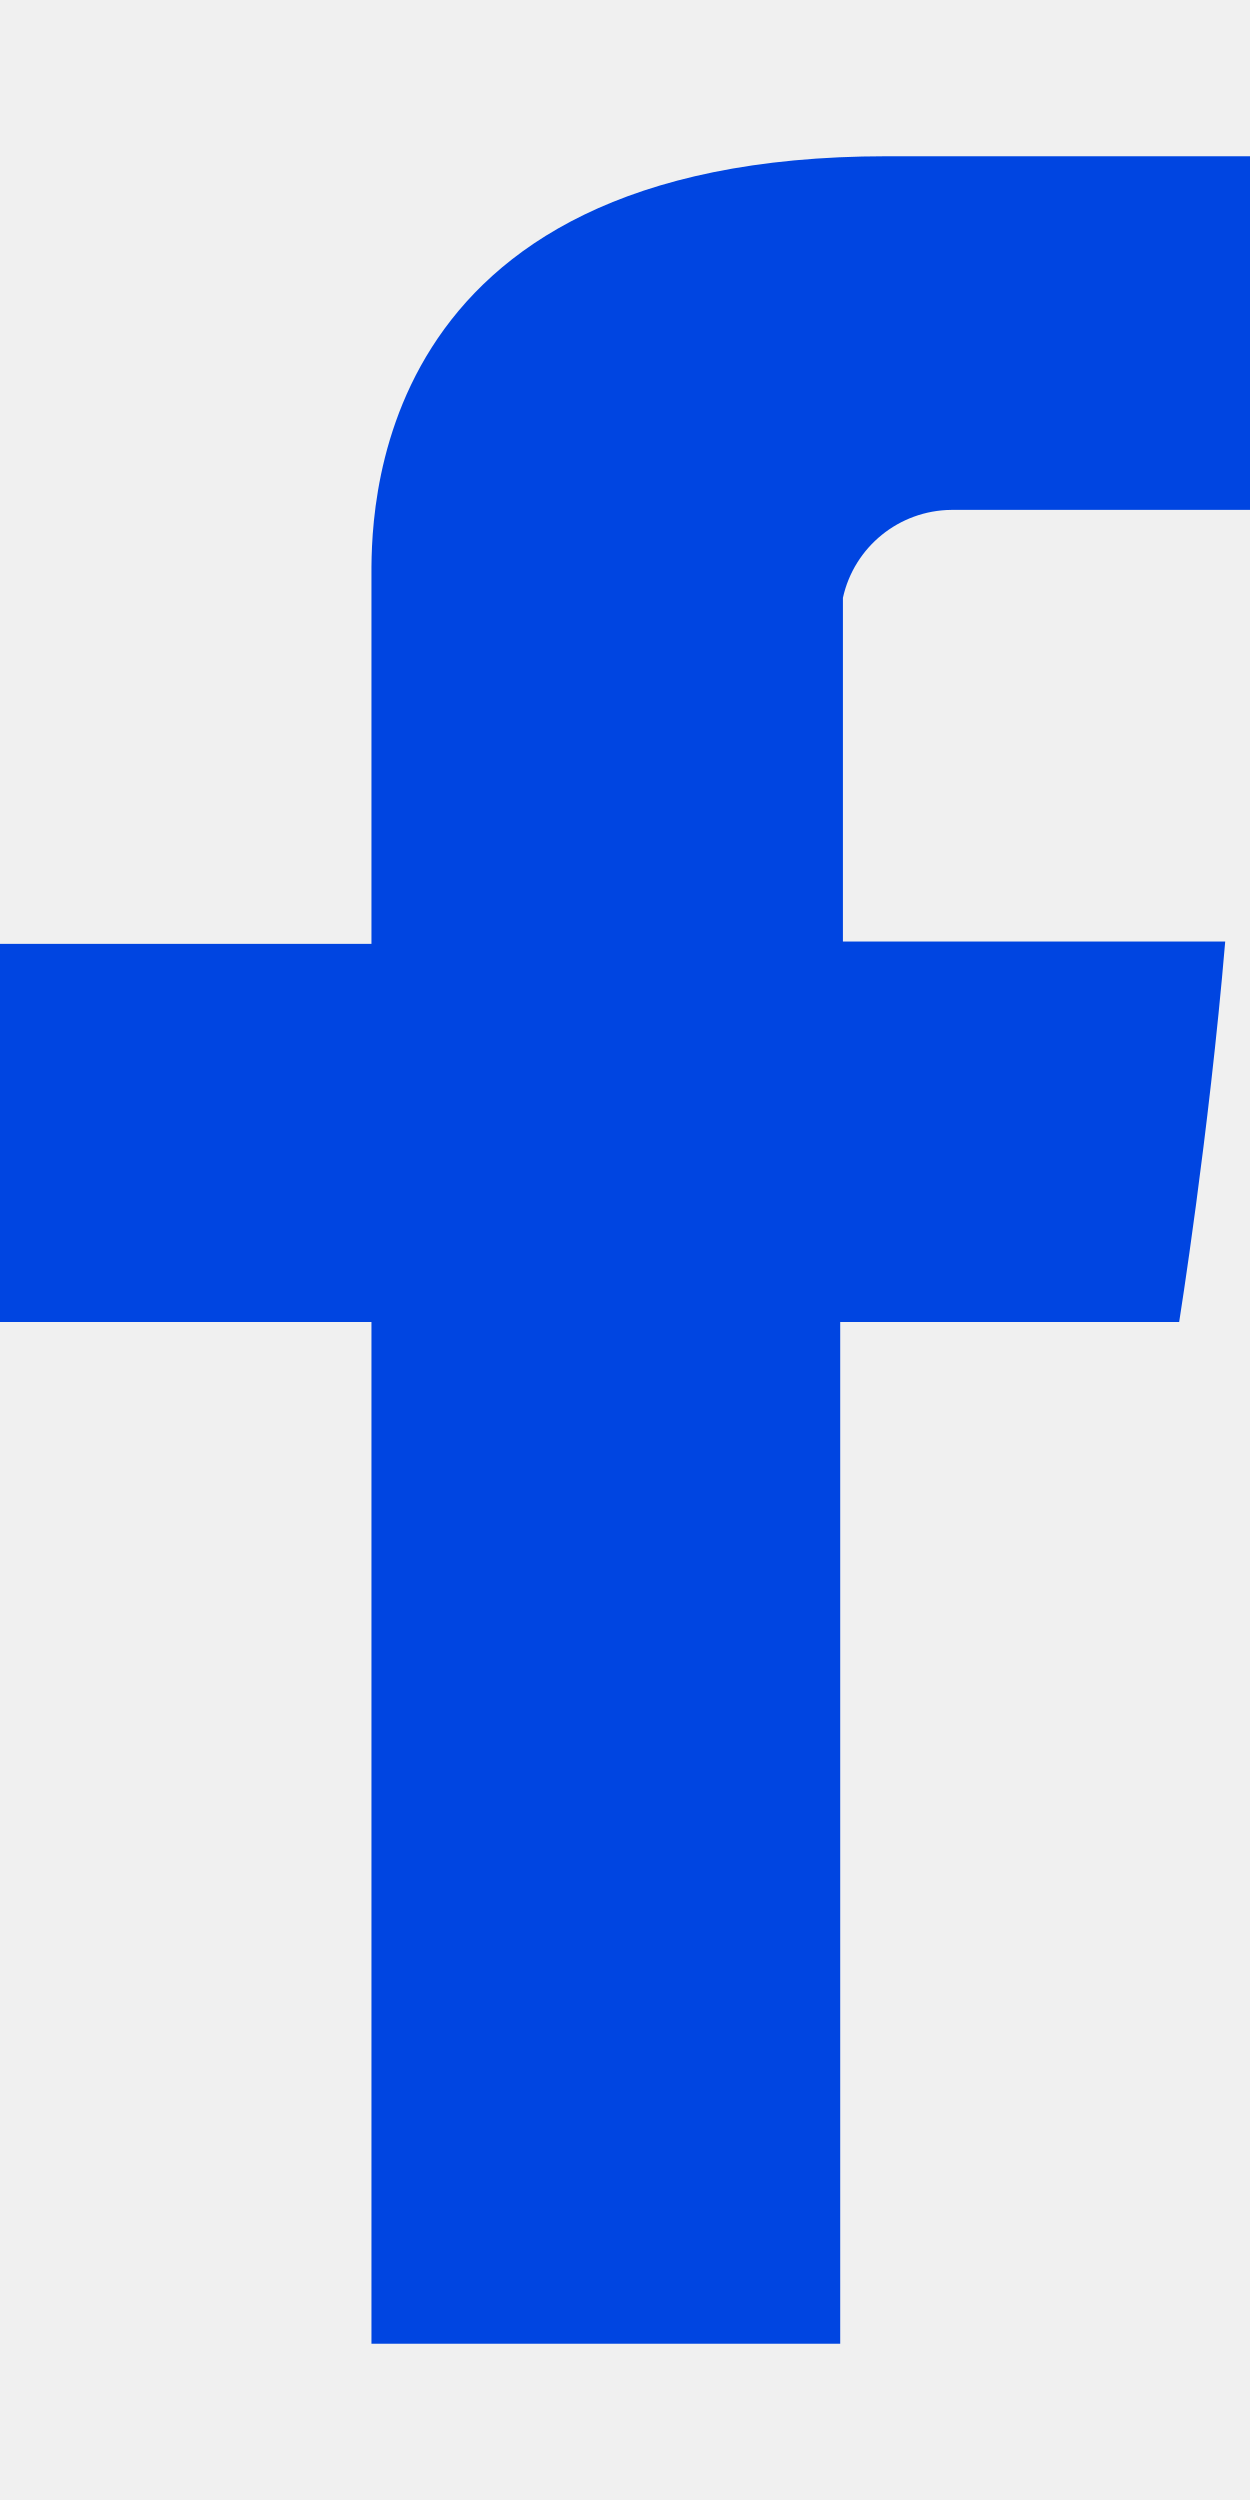
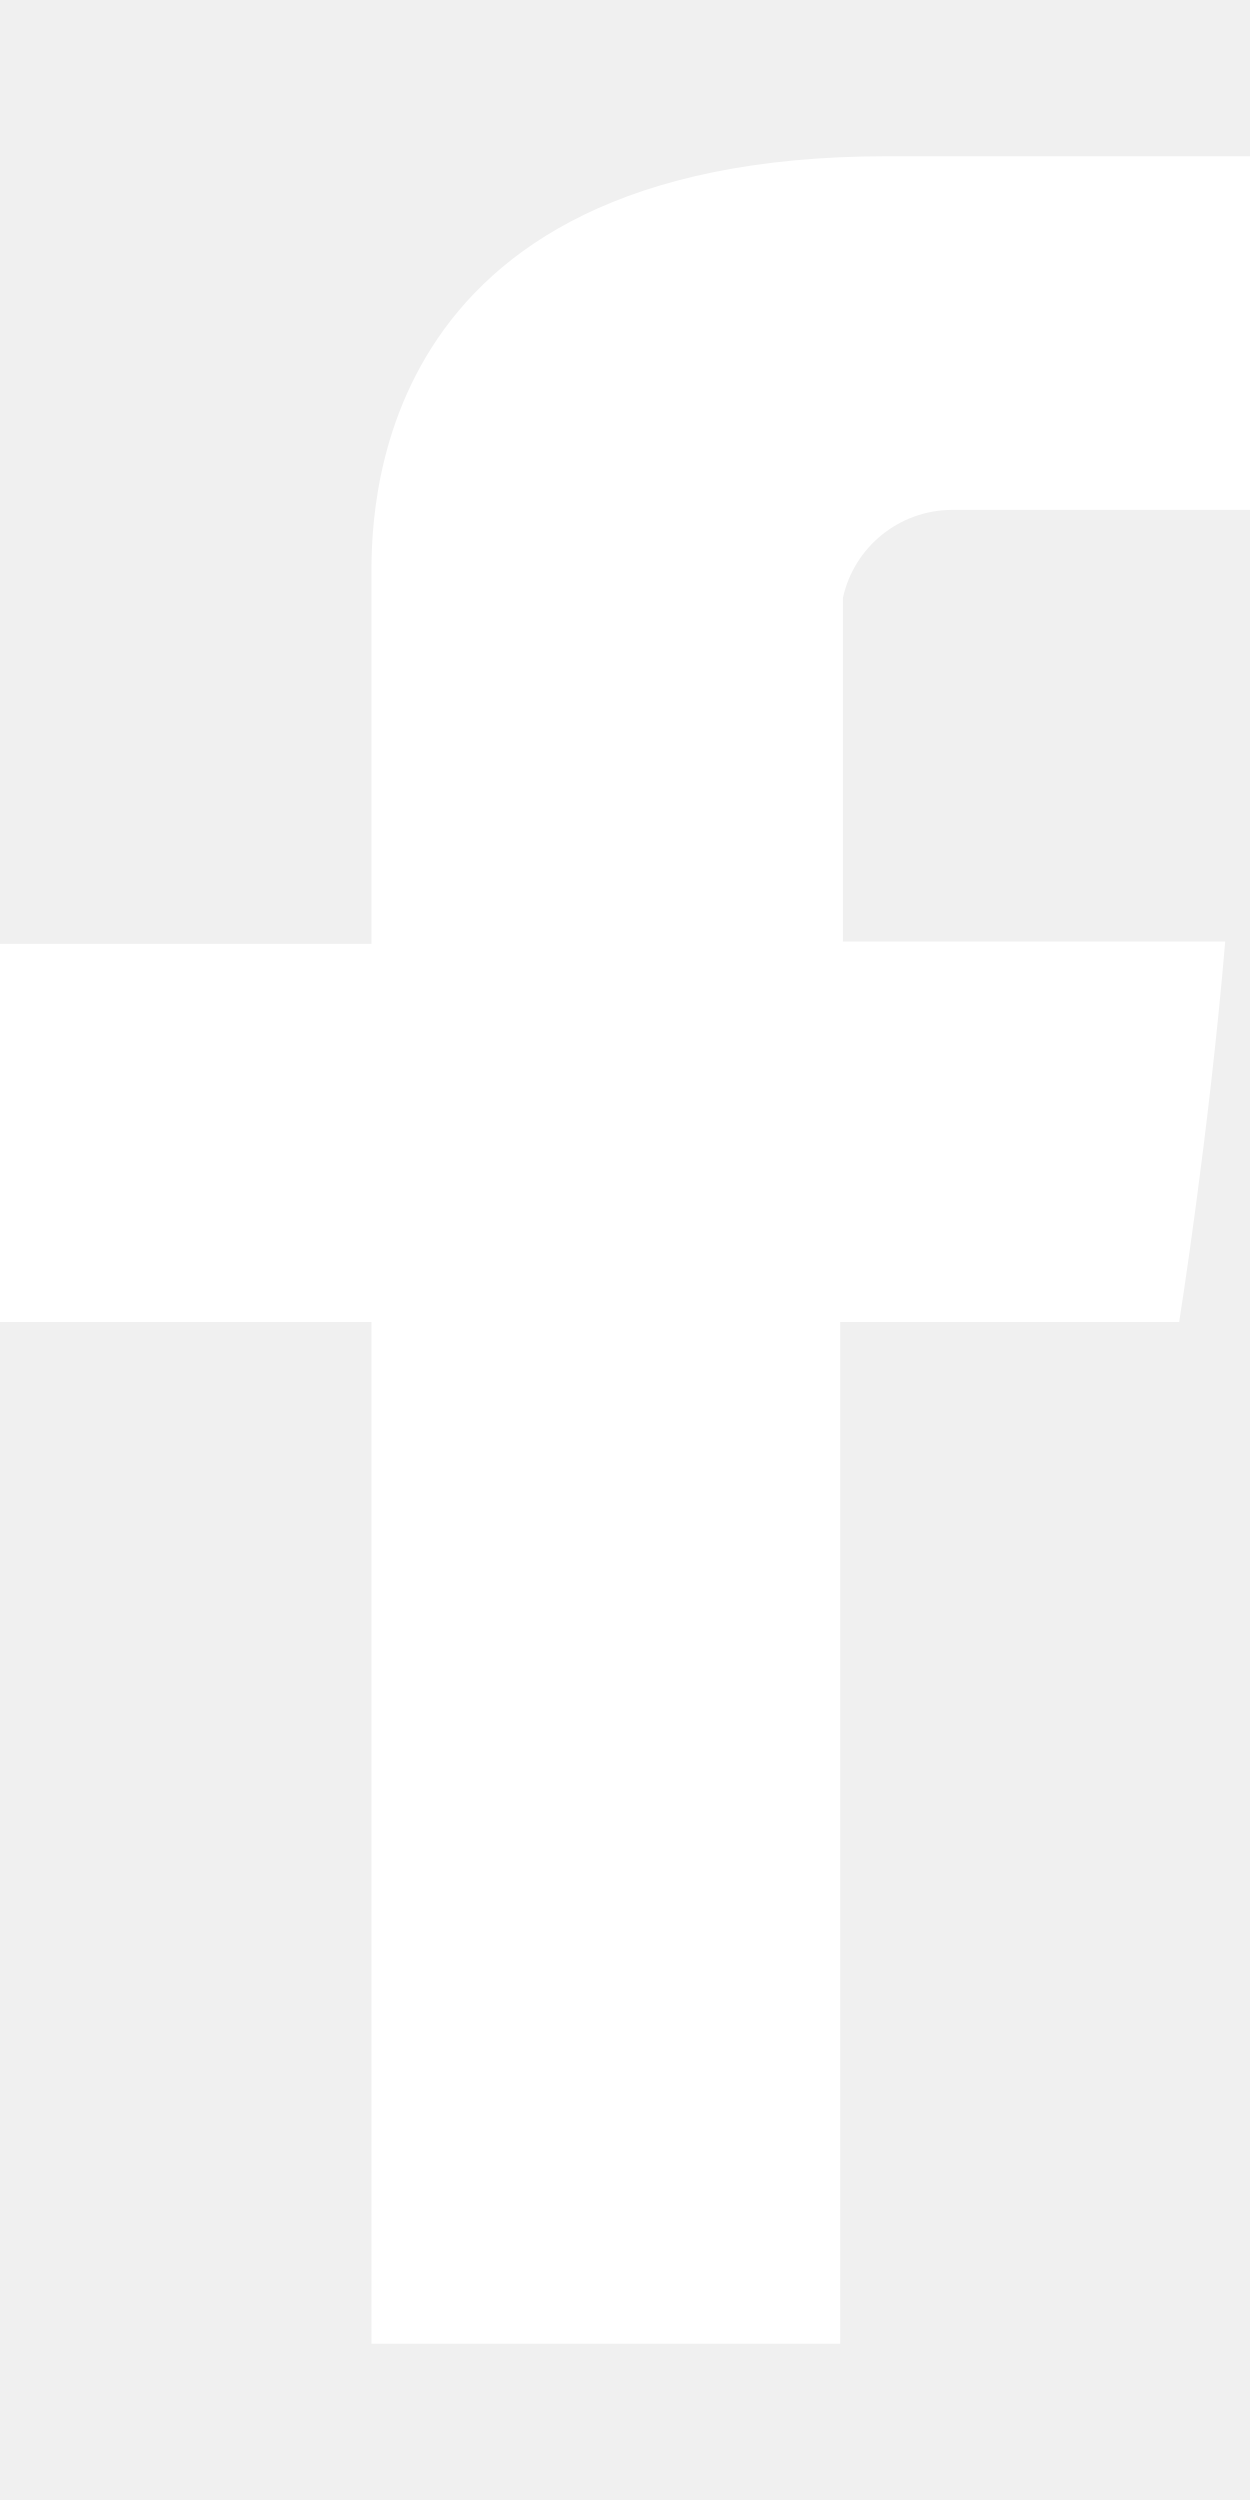
<svg xmlns="http://www.w3.org/2000/svg" width="8" height="16" viewBox="0 0 12 21">
-   <path id="facebook" d="M6831.566,8986.074v3.487H6828v3.63h3.566V9003h4.5v-9.809h3.254s.286-1.8.442-3.652h-3.67v-3.3a1.076,1.076,0,0,1,1.041-.844H6840V8982h-3.488C6831.462,8982,6831.566,8985.535,6831.566,8986.074Z" transform="translate(-6828 -8982)" fill="#0045e1" fill-rule="evenodd" />
+   <path id="facebook" d="M6831.566,8986.074v3.487H6828v3.63h3.566V9003h4.5v-9.809h3.254s.286-1.8.442-3.652h-3.67v-3.3a1.076,1.076,0,0,1,1.041-.844H6840V8982h-3.488C6831.462,8982,6831.566,8985.535,6831.566,8986.074Z" transform="translate(-6828 -8982)" fill="white" fill-rule="evenodd" />
</svg>
